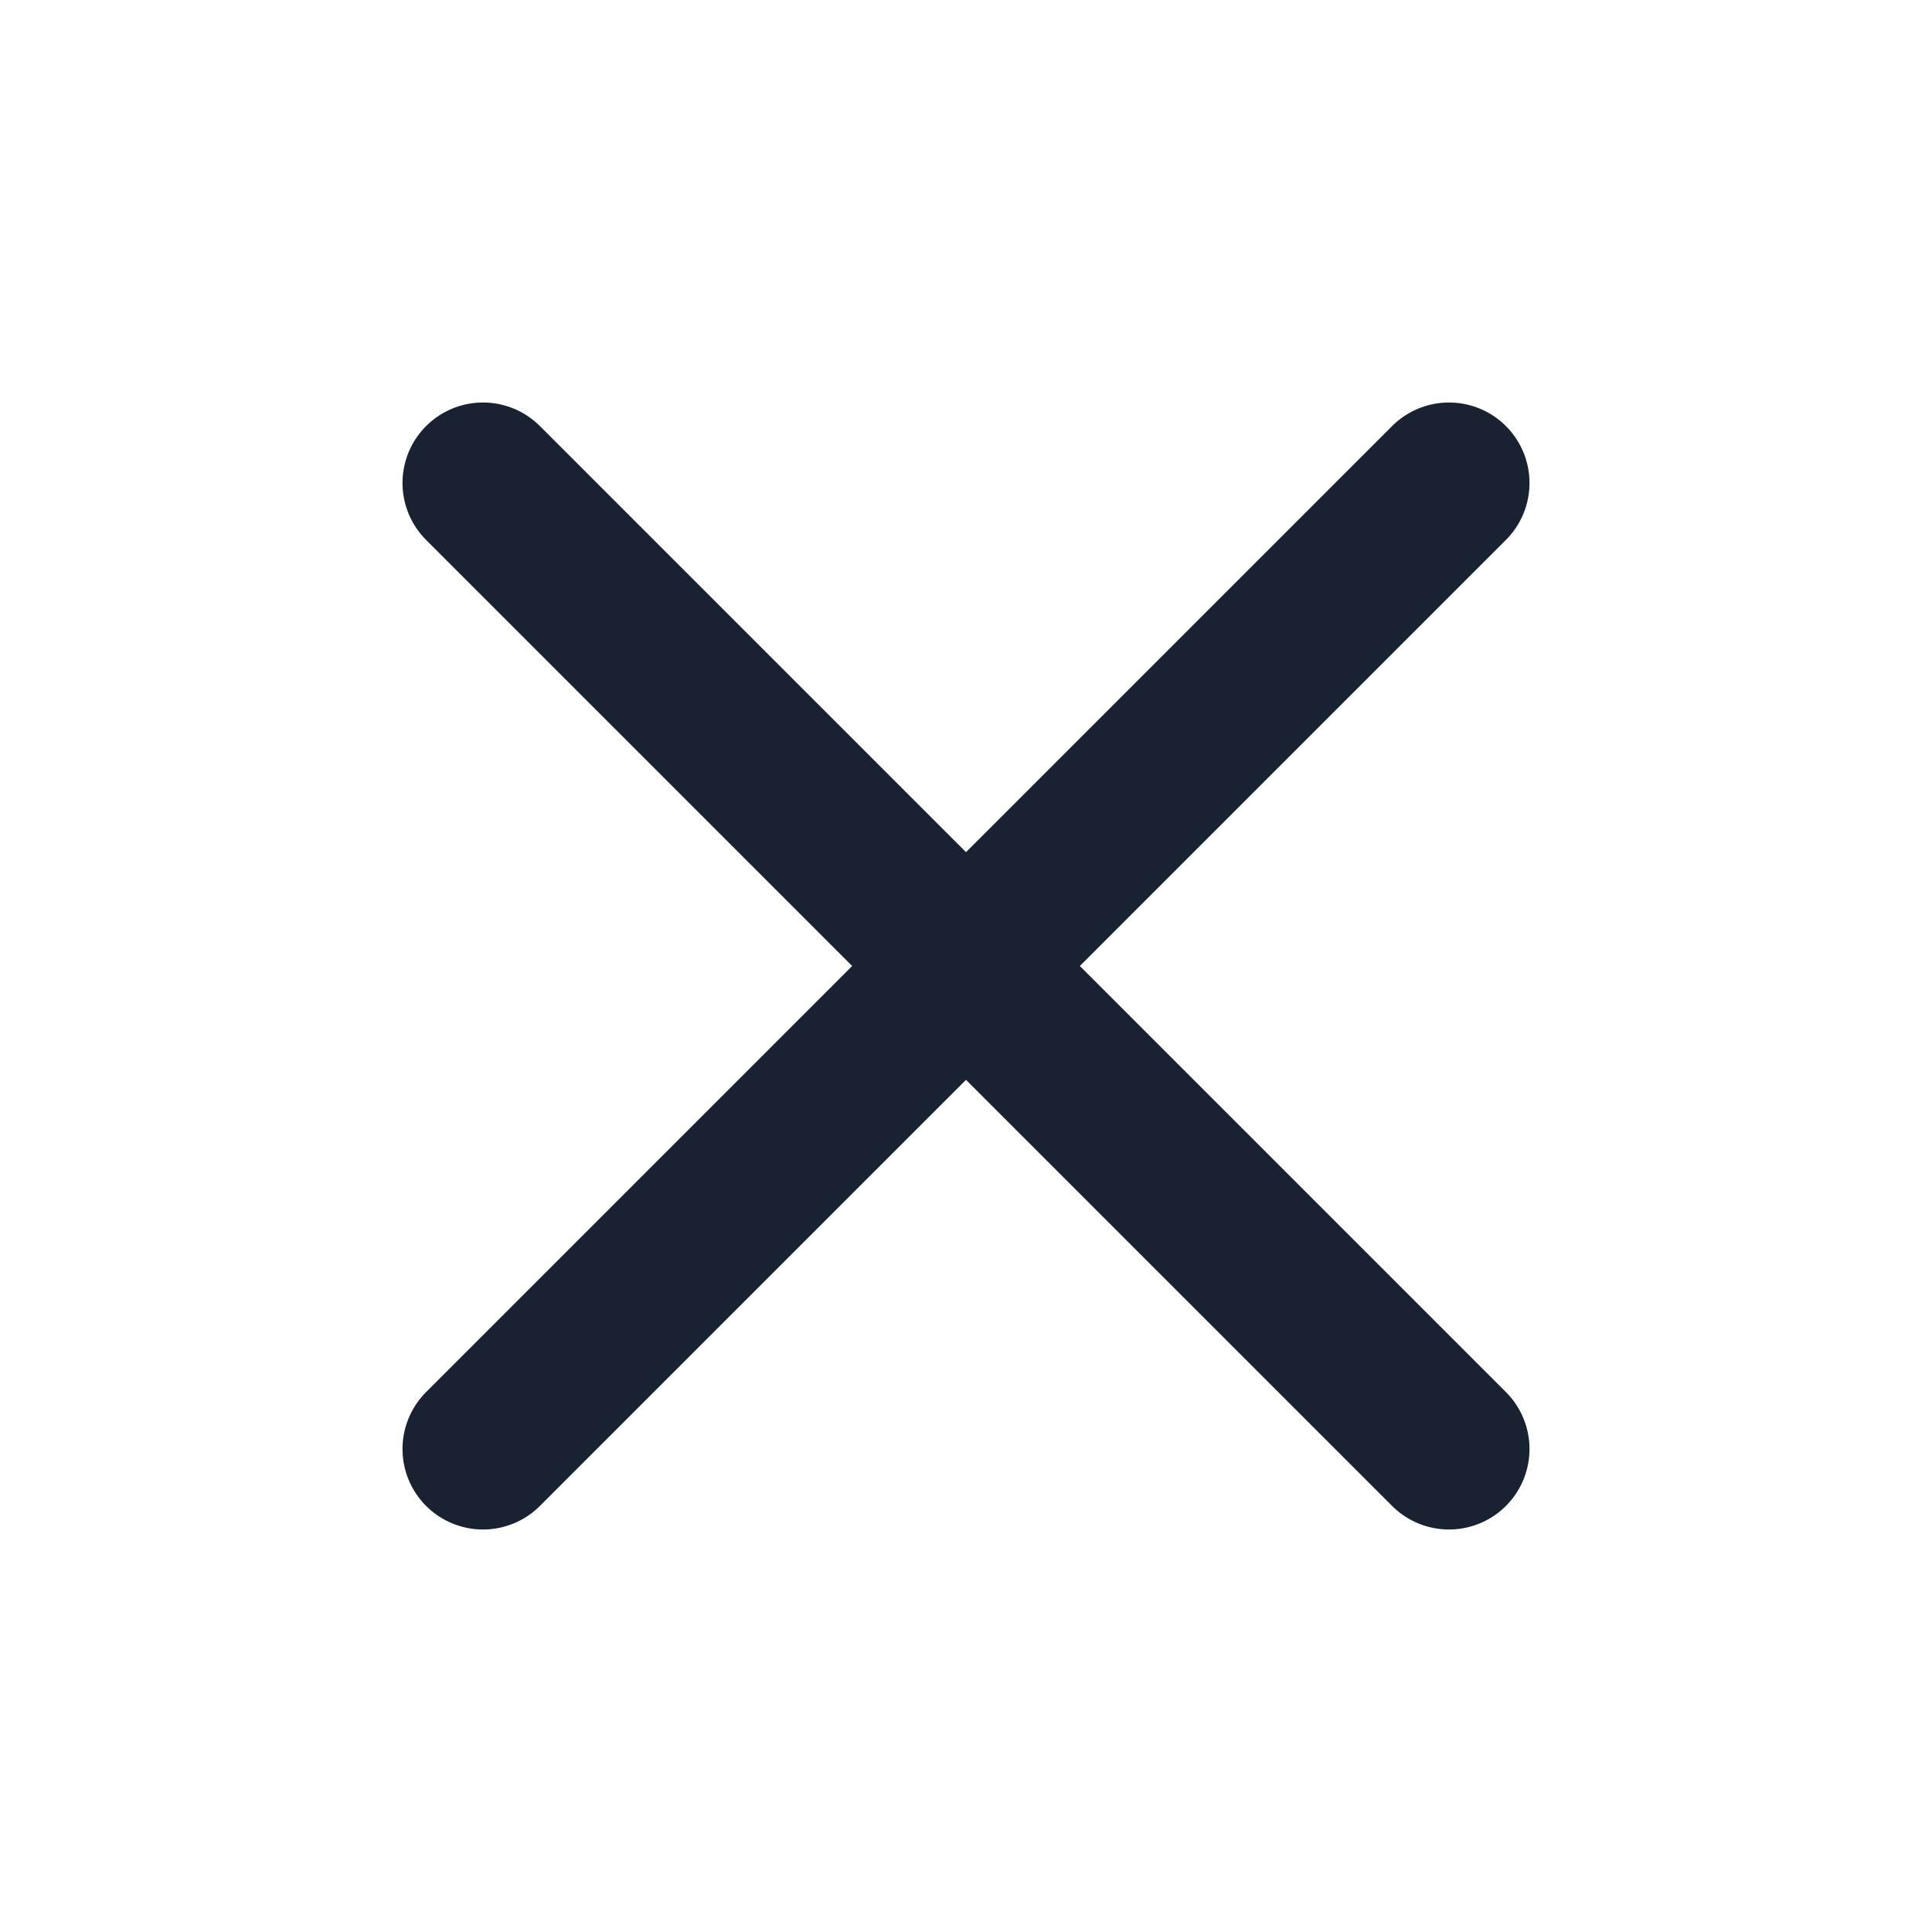
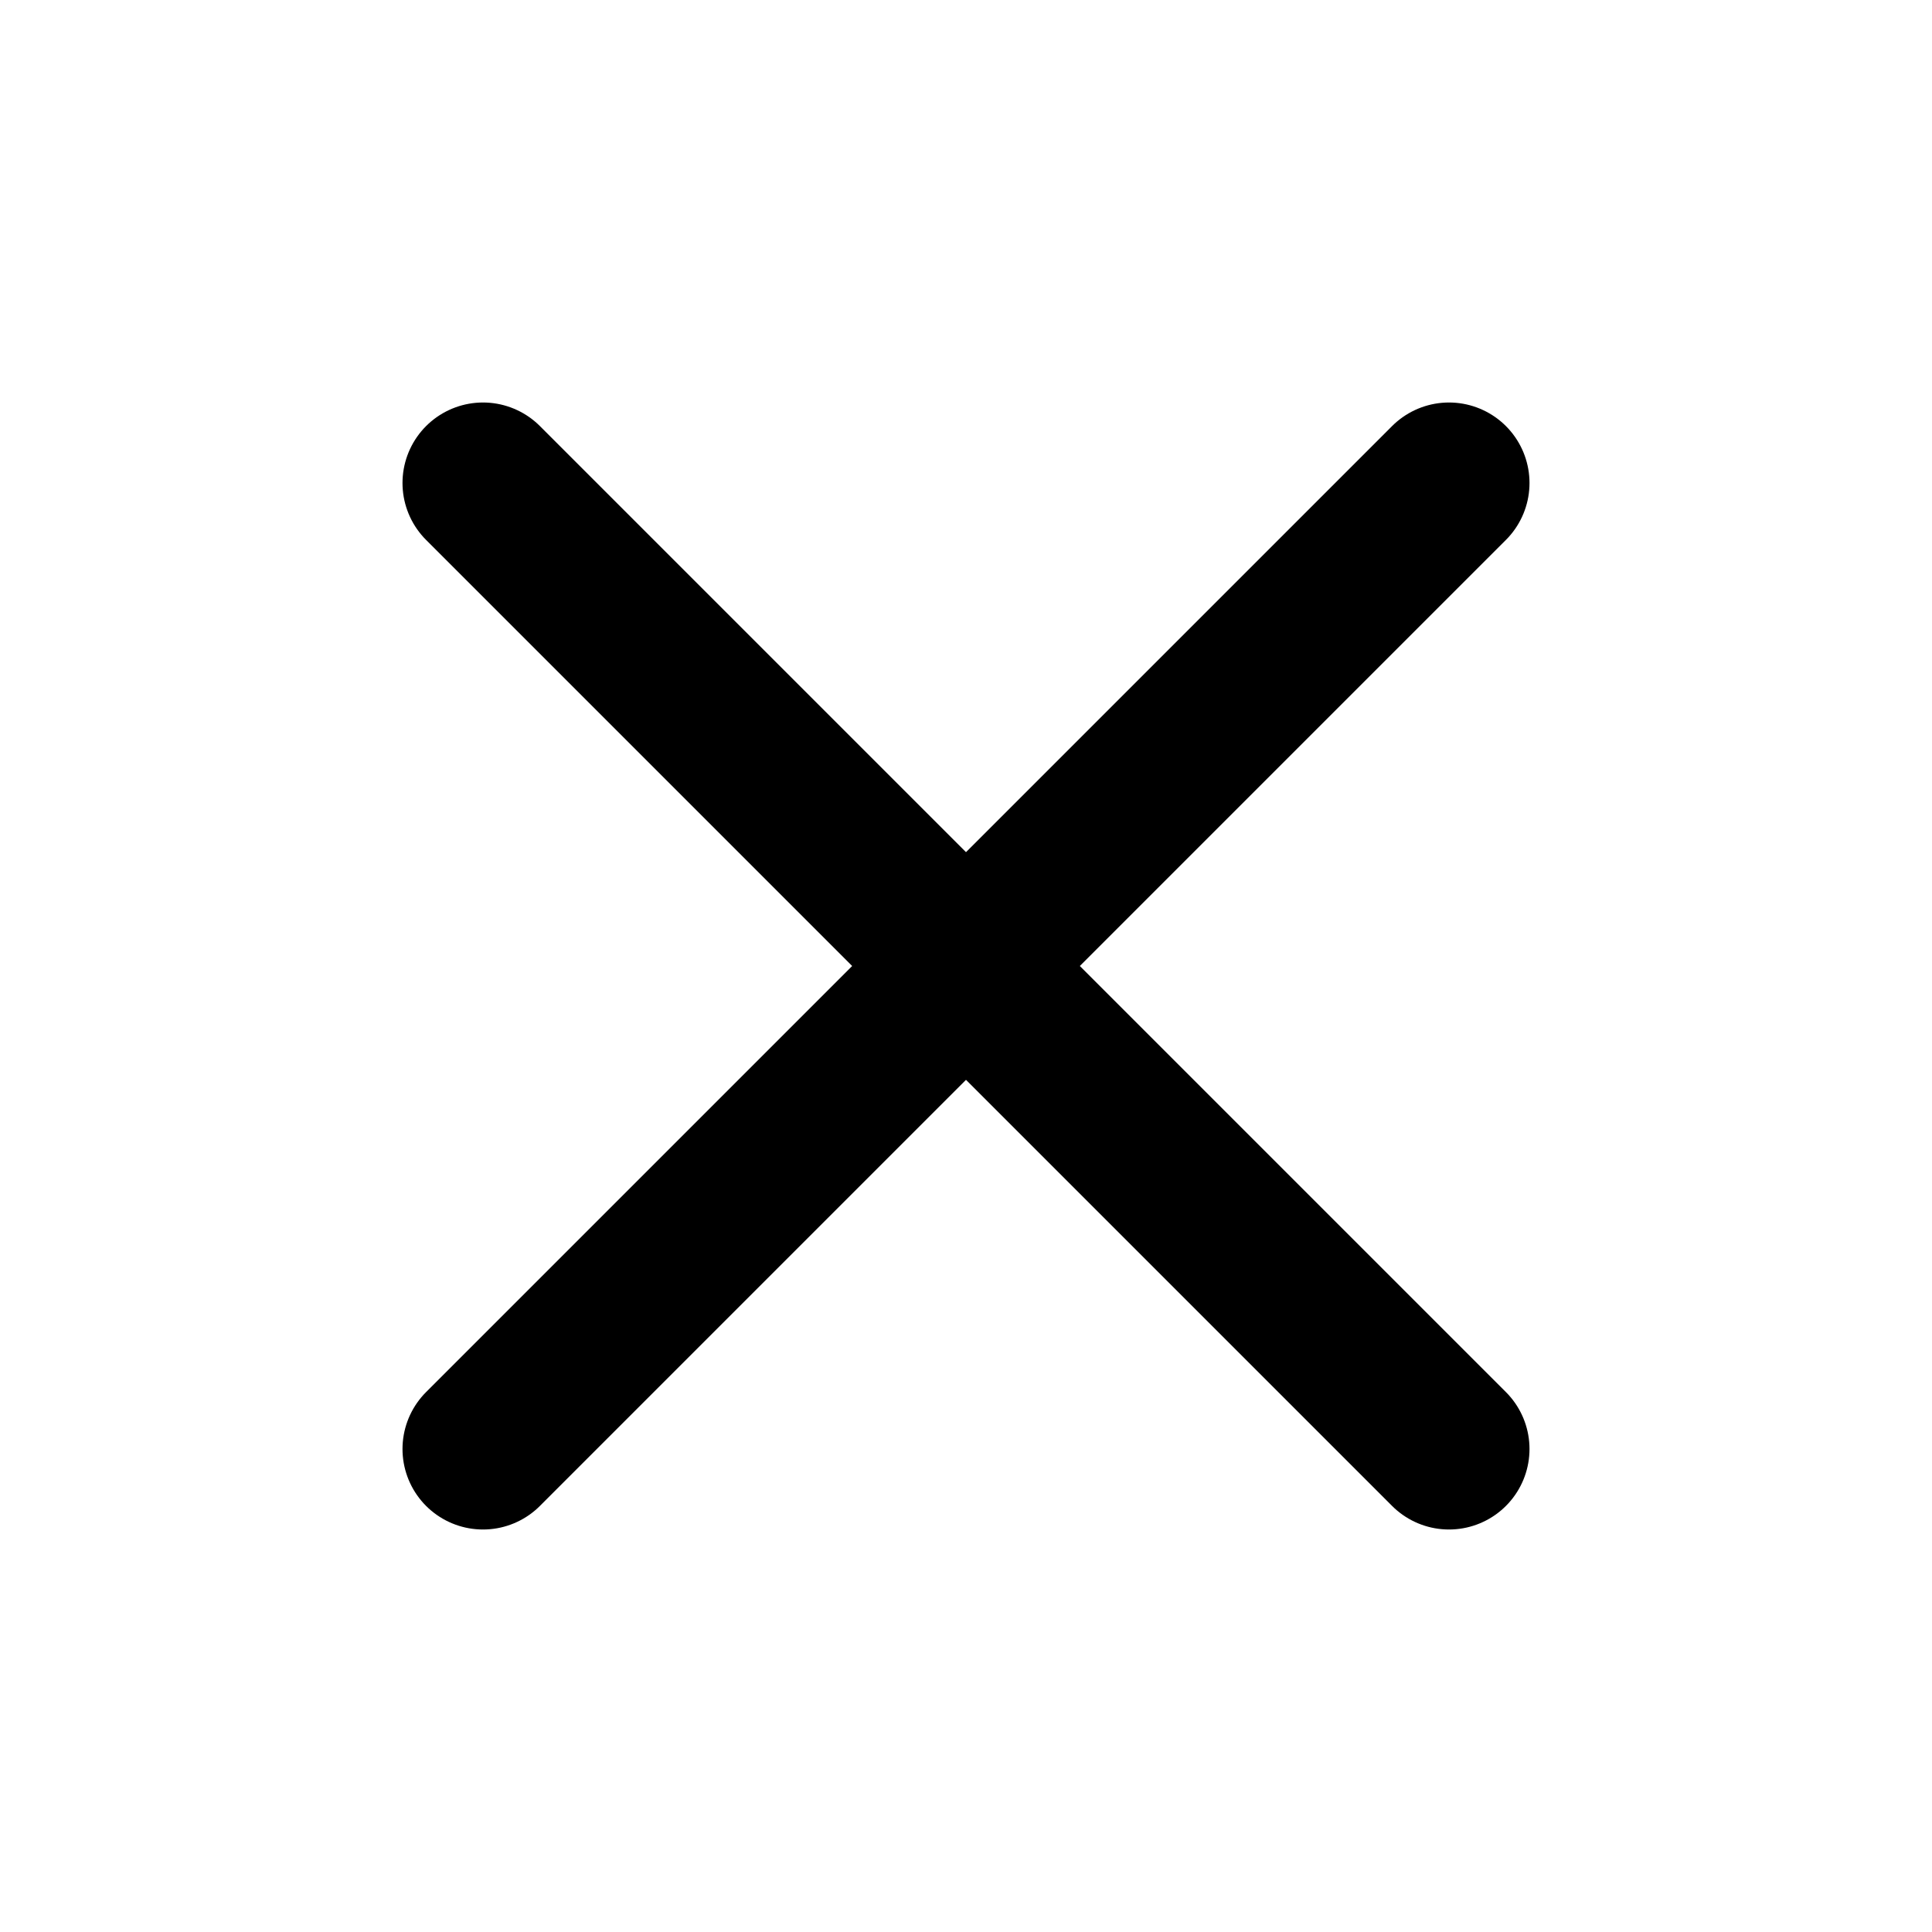
<svg xmlns="http://www.w3.org/2000/svg" width="24" height="24" viewBox="0 0 24 24" fill="none">
-   <path d="M18 6L6 18M6 6L18 18" stroke="#182230" stroke-width="2" stroke-linecap="round" stroke-linejoin="round" />
+   <path d="M18 6L6 18M6 6L18 18" stroke="currentColor" stroke-width="2" stroke-linecap="round" stroke-linejoin="round" />
</svg>
